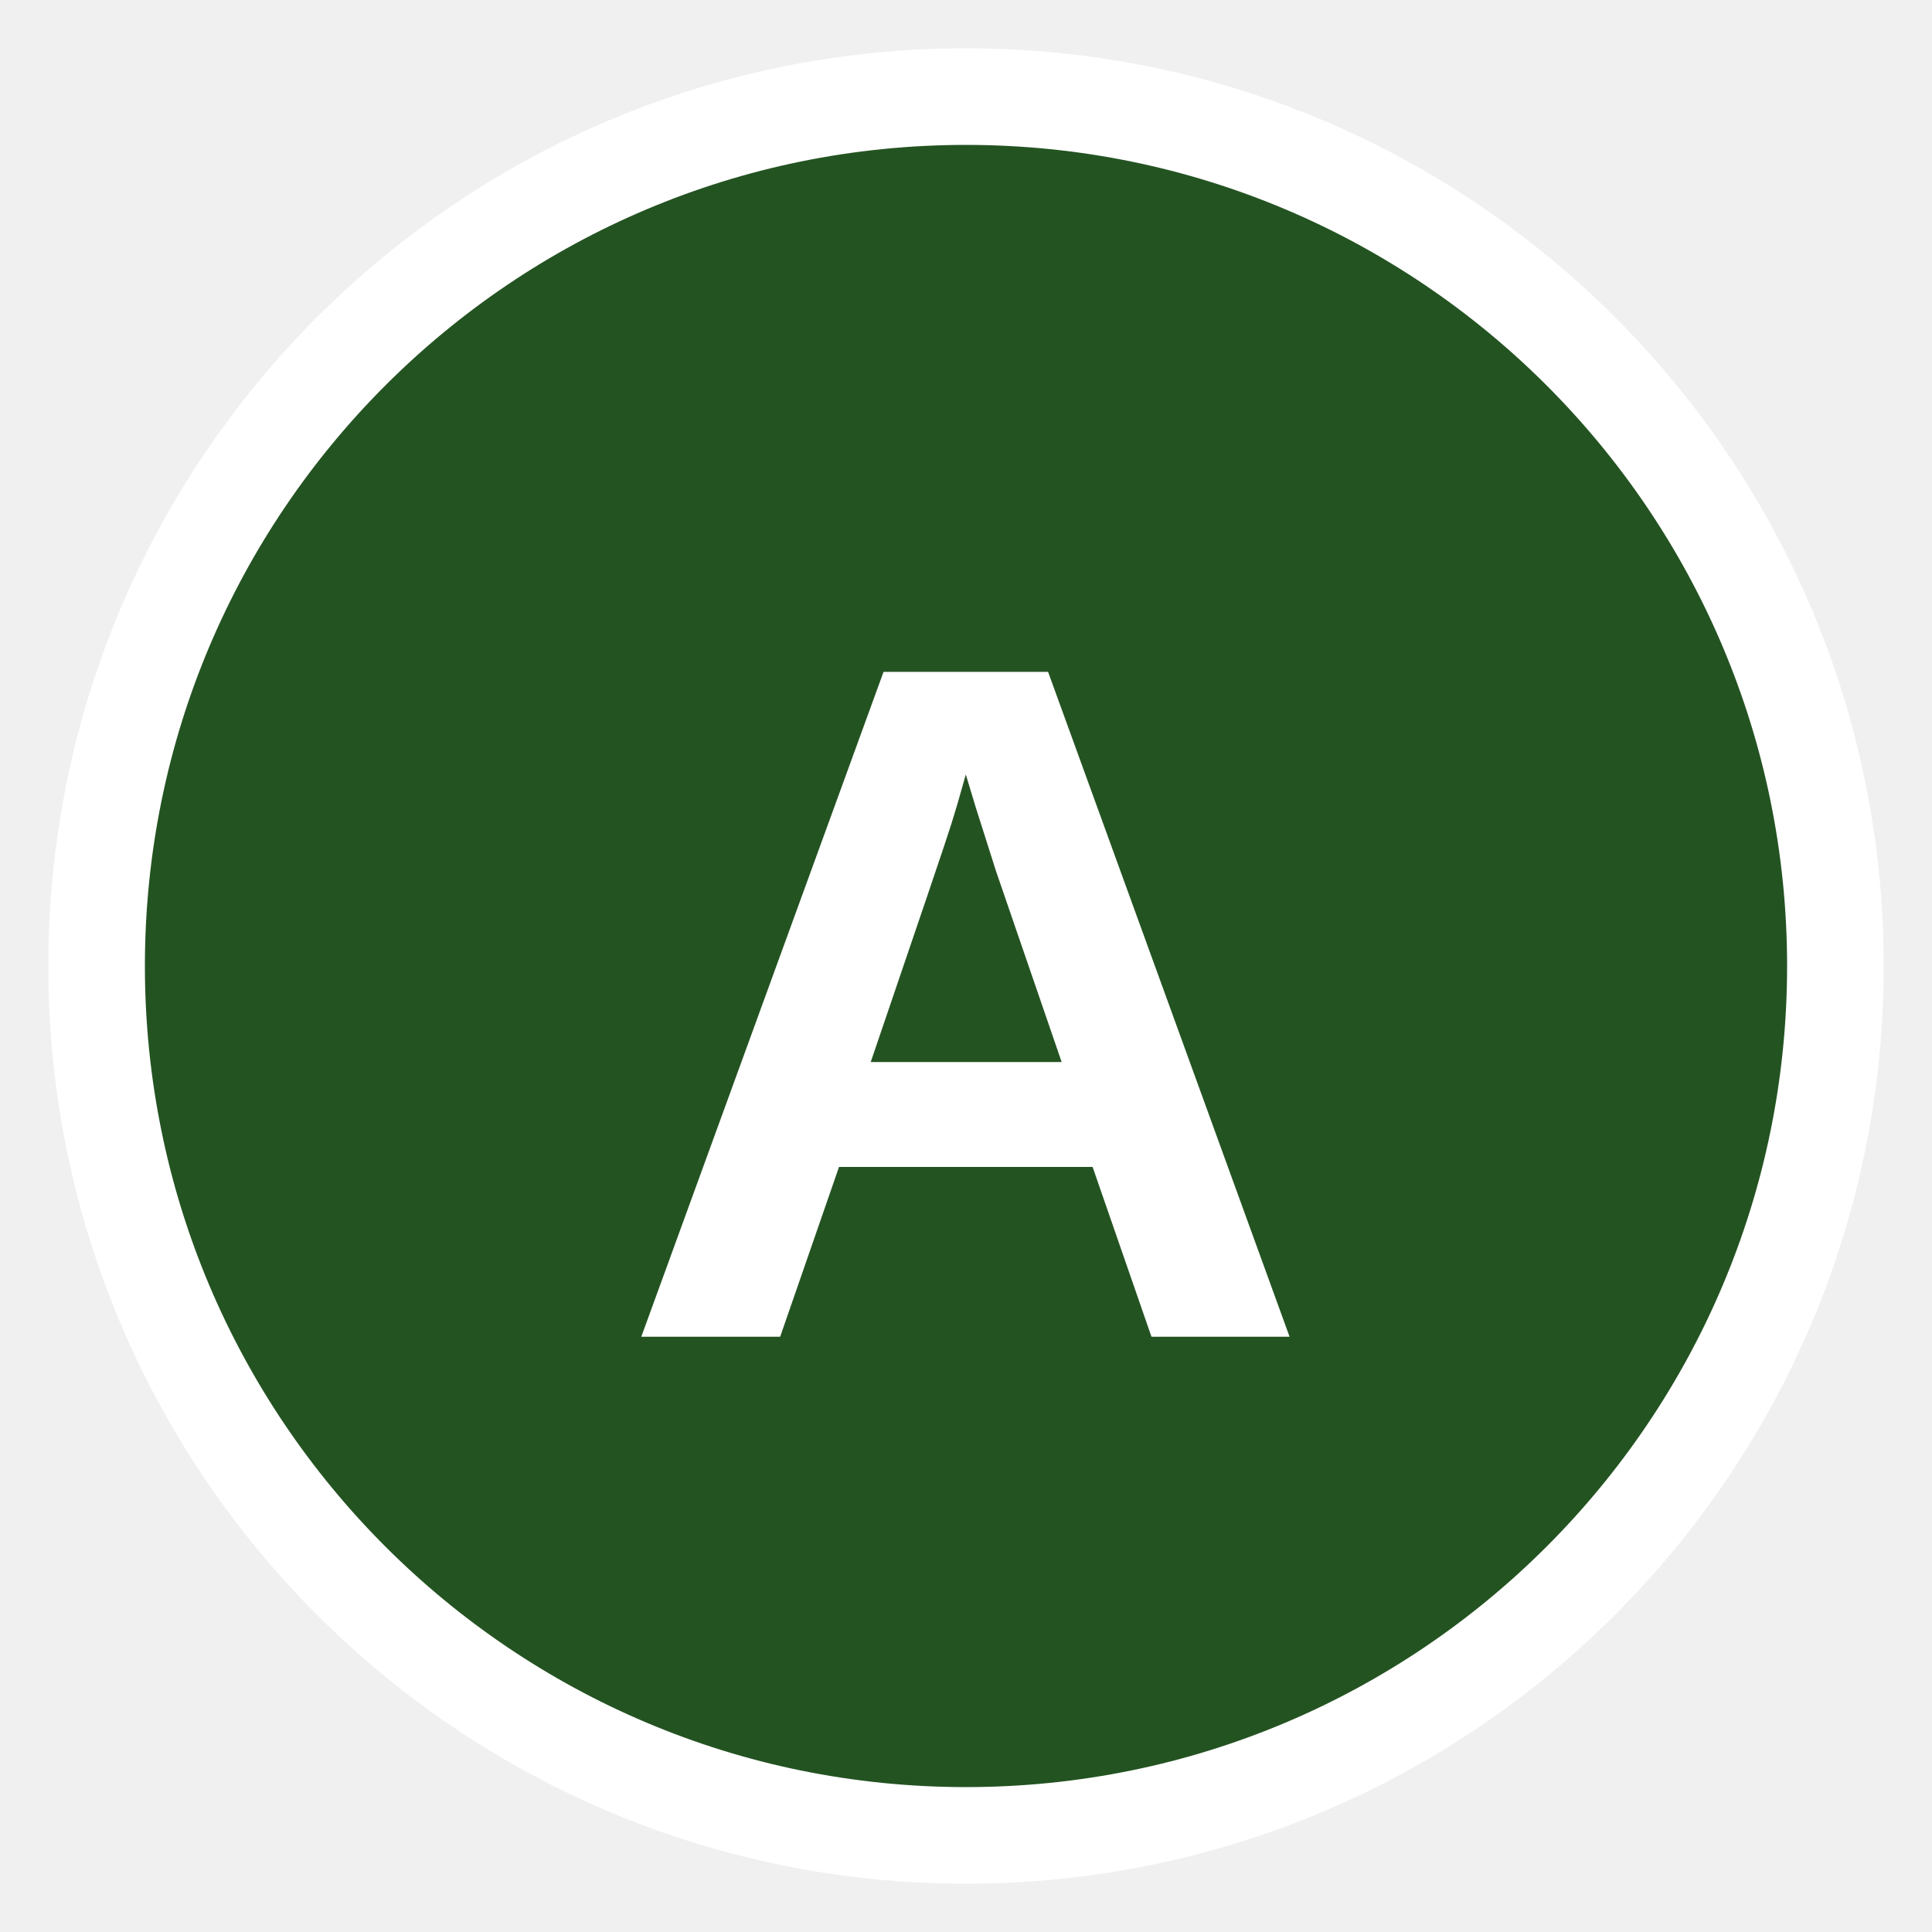
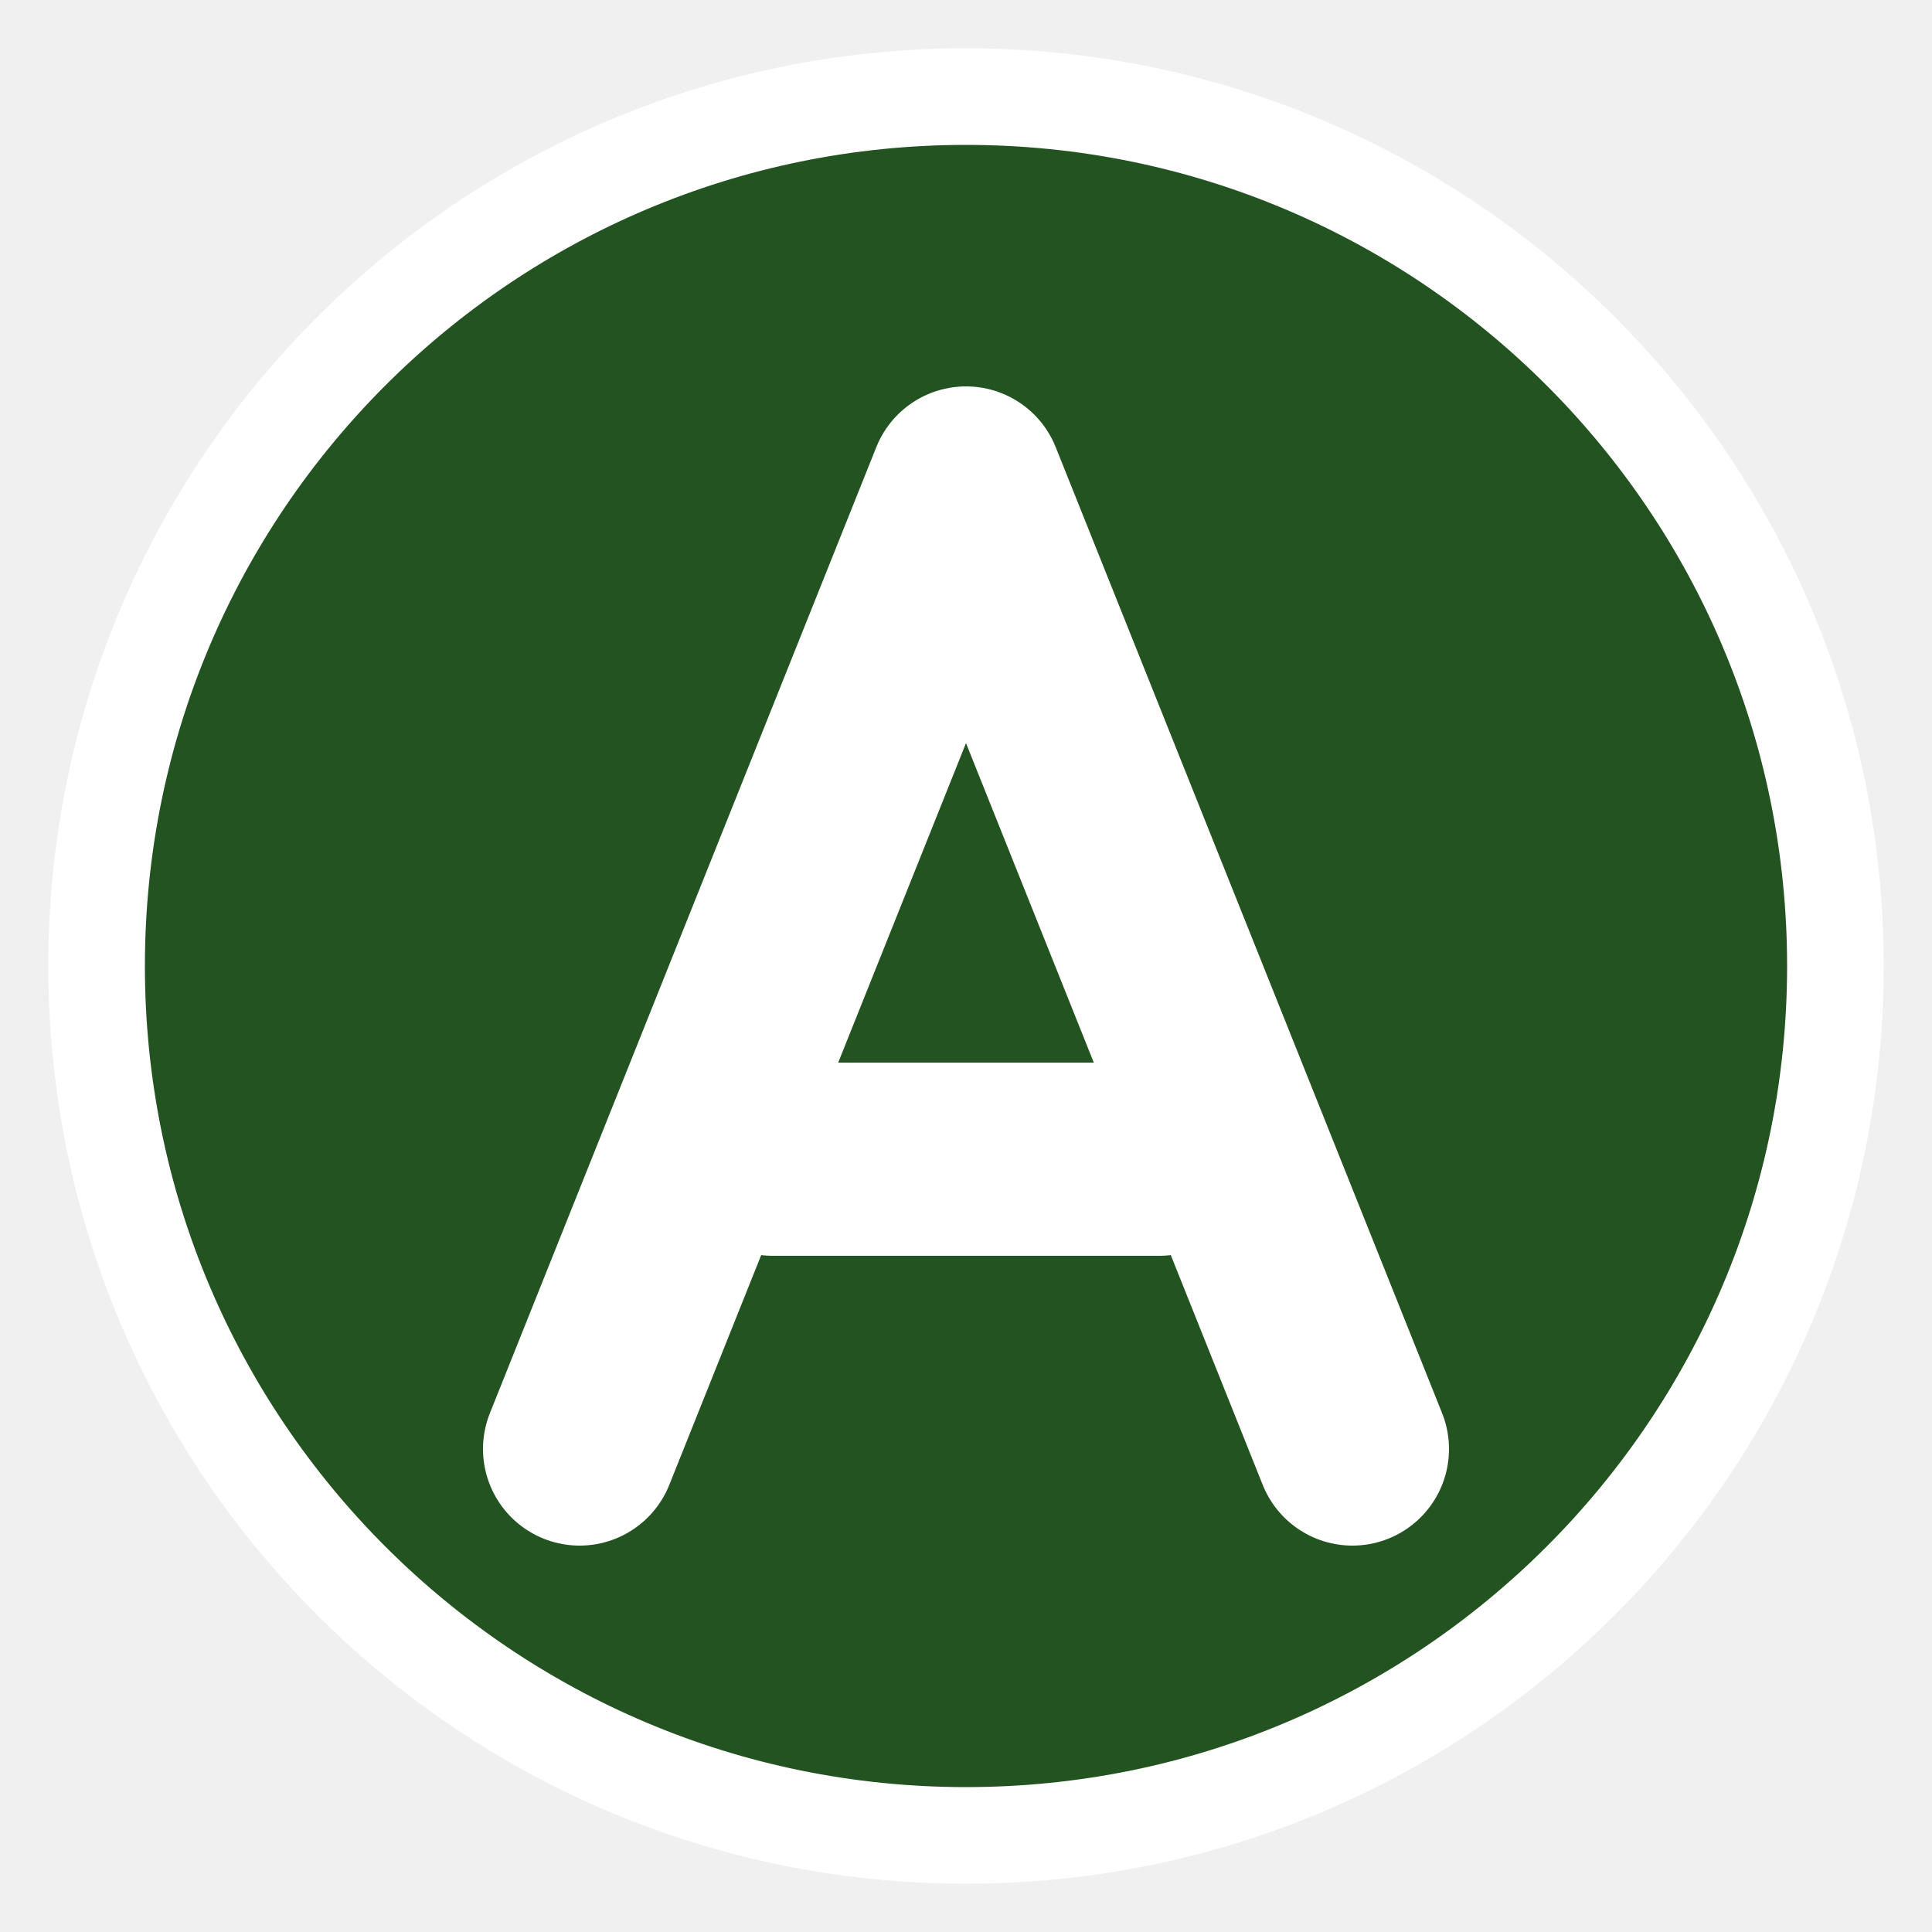
<svg xmlns="http://www.w3.org/2000/svg" width="40" height="40" viewBox="0 0 40 40">
  <circle cx="20" cy="20" r="18" fill="#245322" stroke="white" stroke-width="2" />
-   <text x="50%" y="55%" dominant-baseline="middle" text-anchor="middle" fill="white" font-family="Arial" font-size="20" font-weight="bold">A</text>
+   <path d="M12,30 L20,10 L28,30 M16,24 L24,24" stroke="white" stroke-width="4" fill="none" stroke-linecap="round" stroke-linejoin="round" />
</svg>
